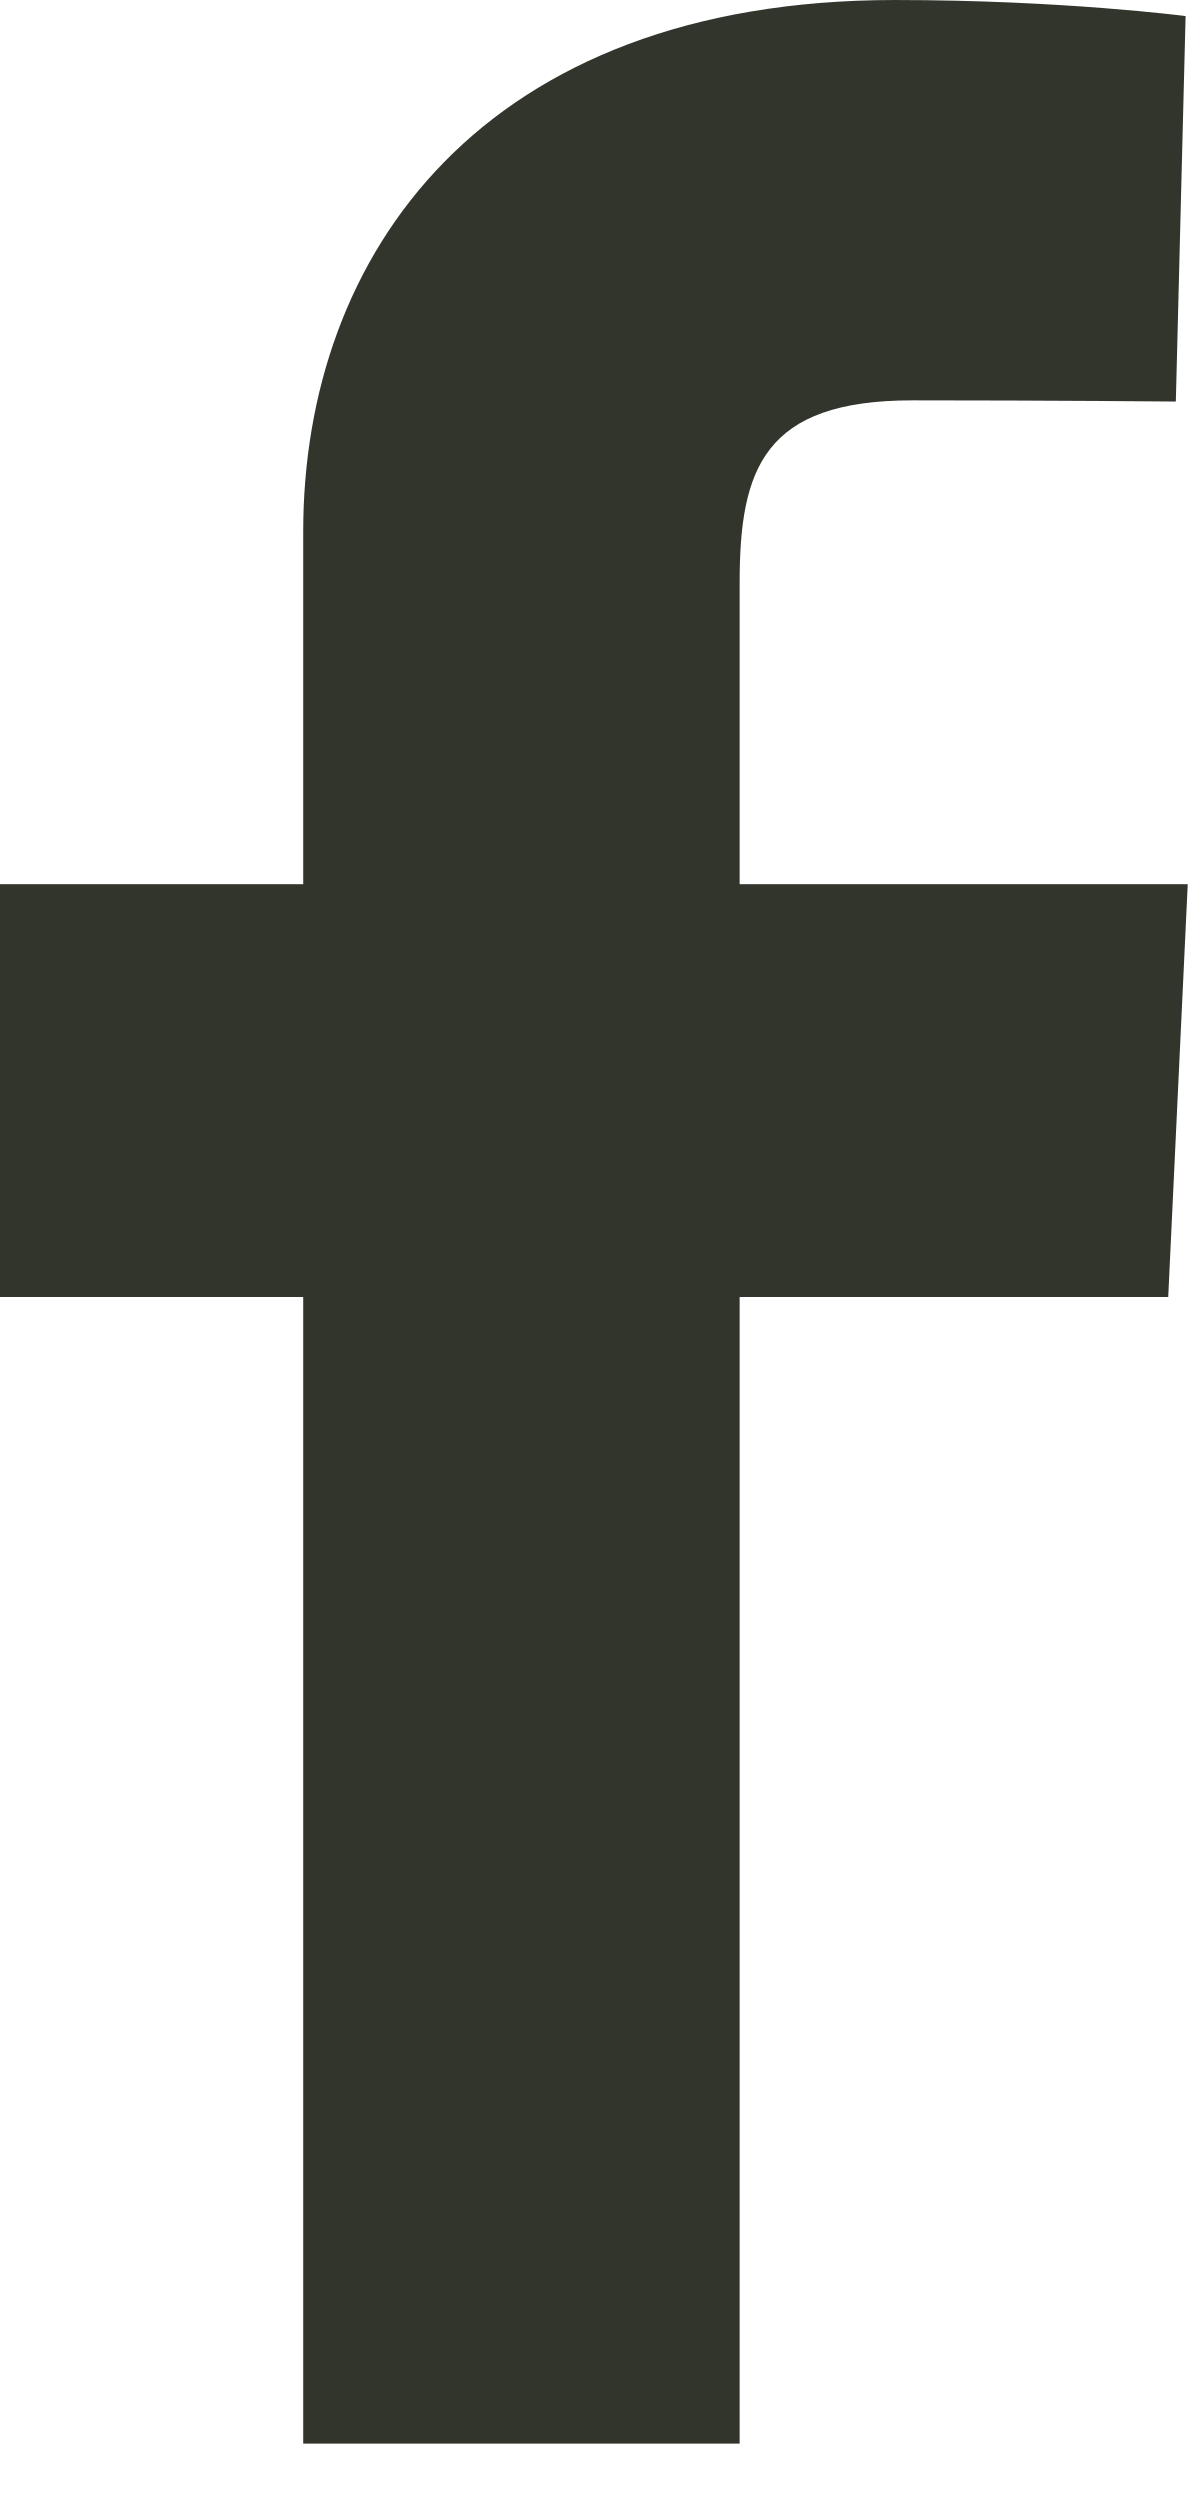
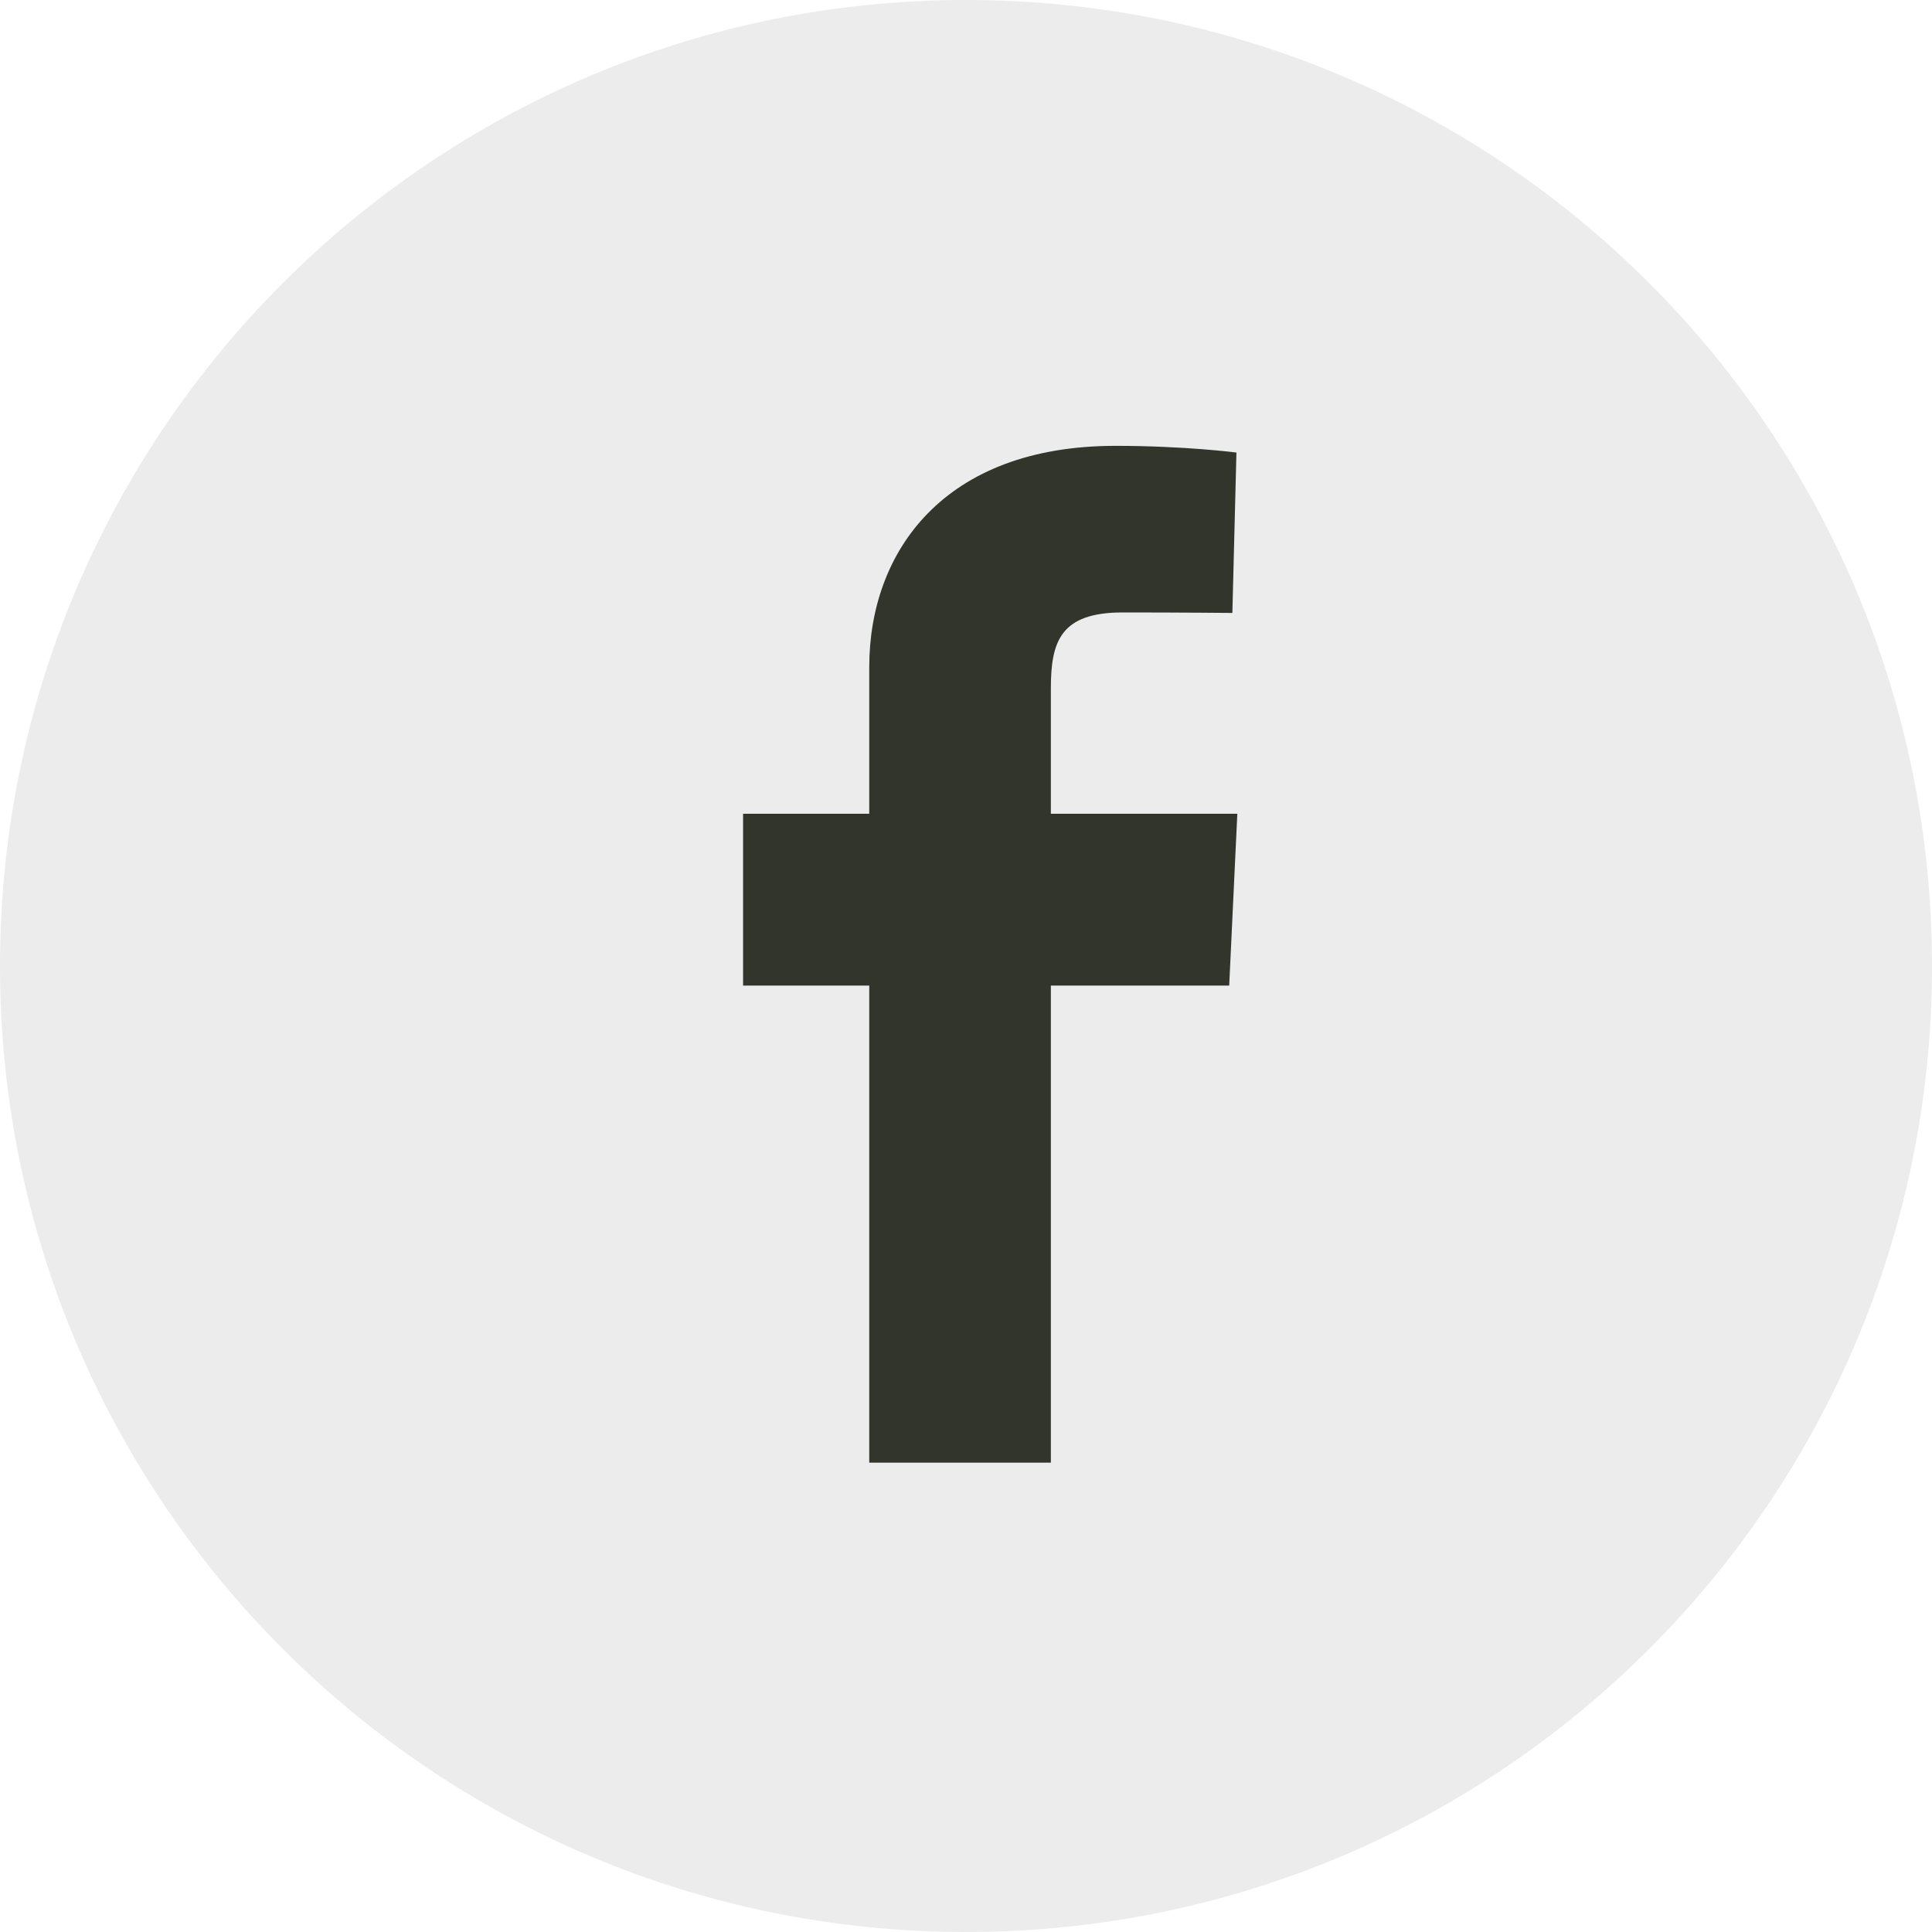
- <svg xmlns="http://www.w3.org/2000/svg" width="10" height="21" viewBox="0 0 10 21" fill="none">
-   <path d="M2.547 20.526V10.895H0V7.427H2.547V4.465C2.547 2.138 4.051 8.39233e-05 7.518 8.39233e-05C8.921 8.39233e-05 9.959 0.135 9.959 0.135L9.877 3.373C9.877 3.373 8.819 3.363 7.664 3.363C6.414 3.363 6.213 3.939 6.213 4.895V7.427H9.977L9.813 10.895H6.213V20.526H2.547Z" fill="#31352B" />
+ <svg xmlns="http://www.w3.org/2000/svg" width="39" height="39" viewBox="0 0 39 39" fill="none">
+   <circle cx="19.5" cy="19.5" r="19.5" fill="#ECECEC" />
+   <path d="M17.547 29.526V19.895H15V16.427H17.547V13.465C17.547 11.137 19.051 9 22.518 9C23.921 9 24.959 9.135 24.959 9.135L24.877 12.373C24.877 12.373 23.819 12.363 22.664 12.363C21.414 12.363 21.213 12.939 21.213 13.895V16.427H24.977L24.813 19.895H21.213V29.526H17.547Z" fill="#31352B" />
</svg>
